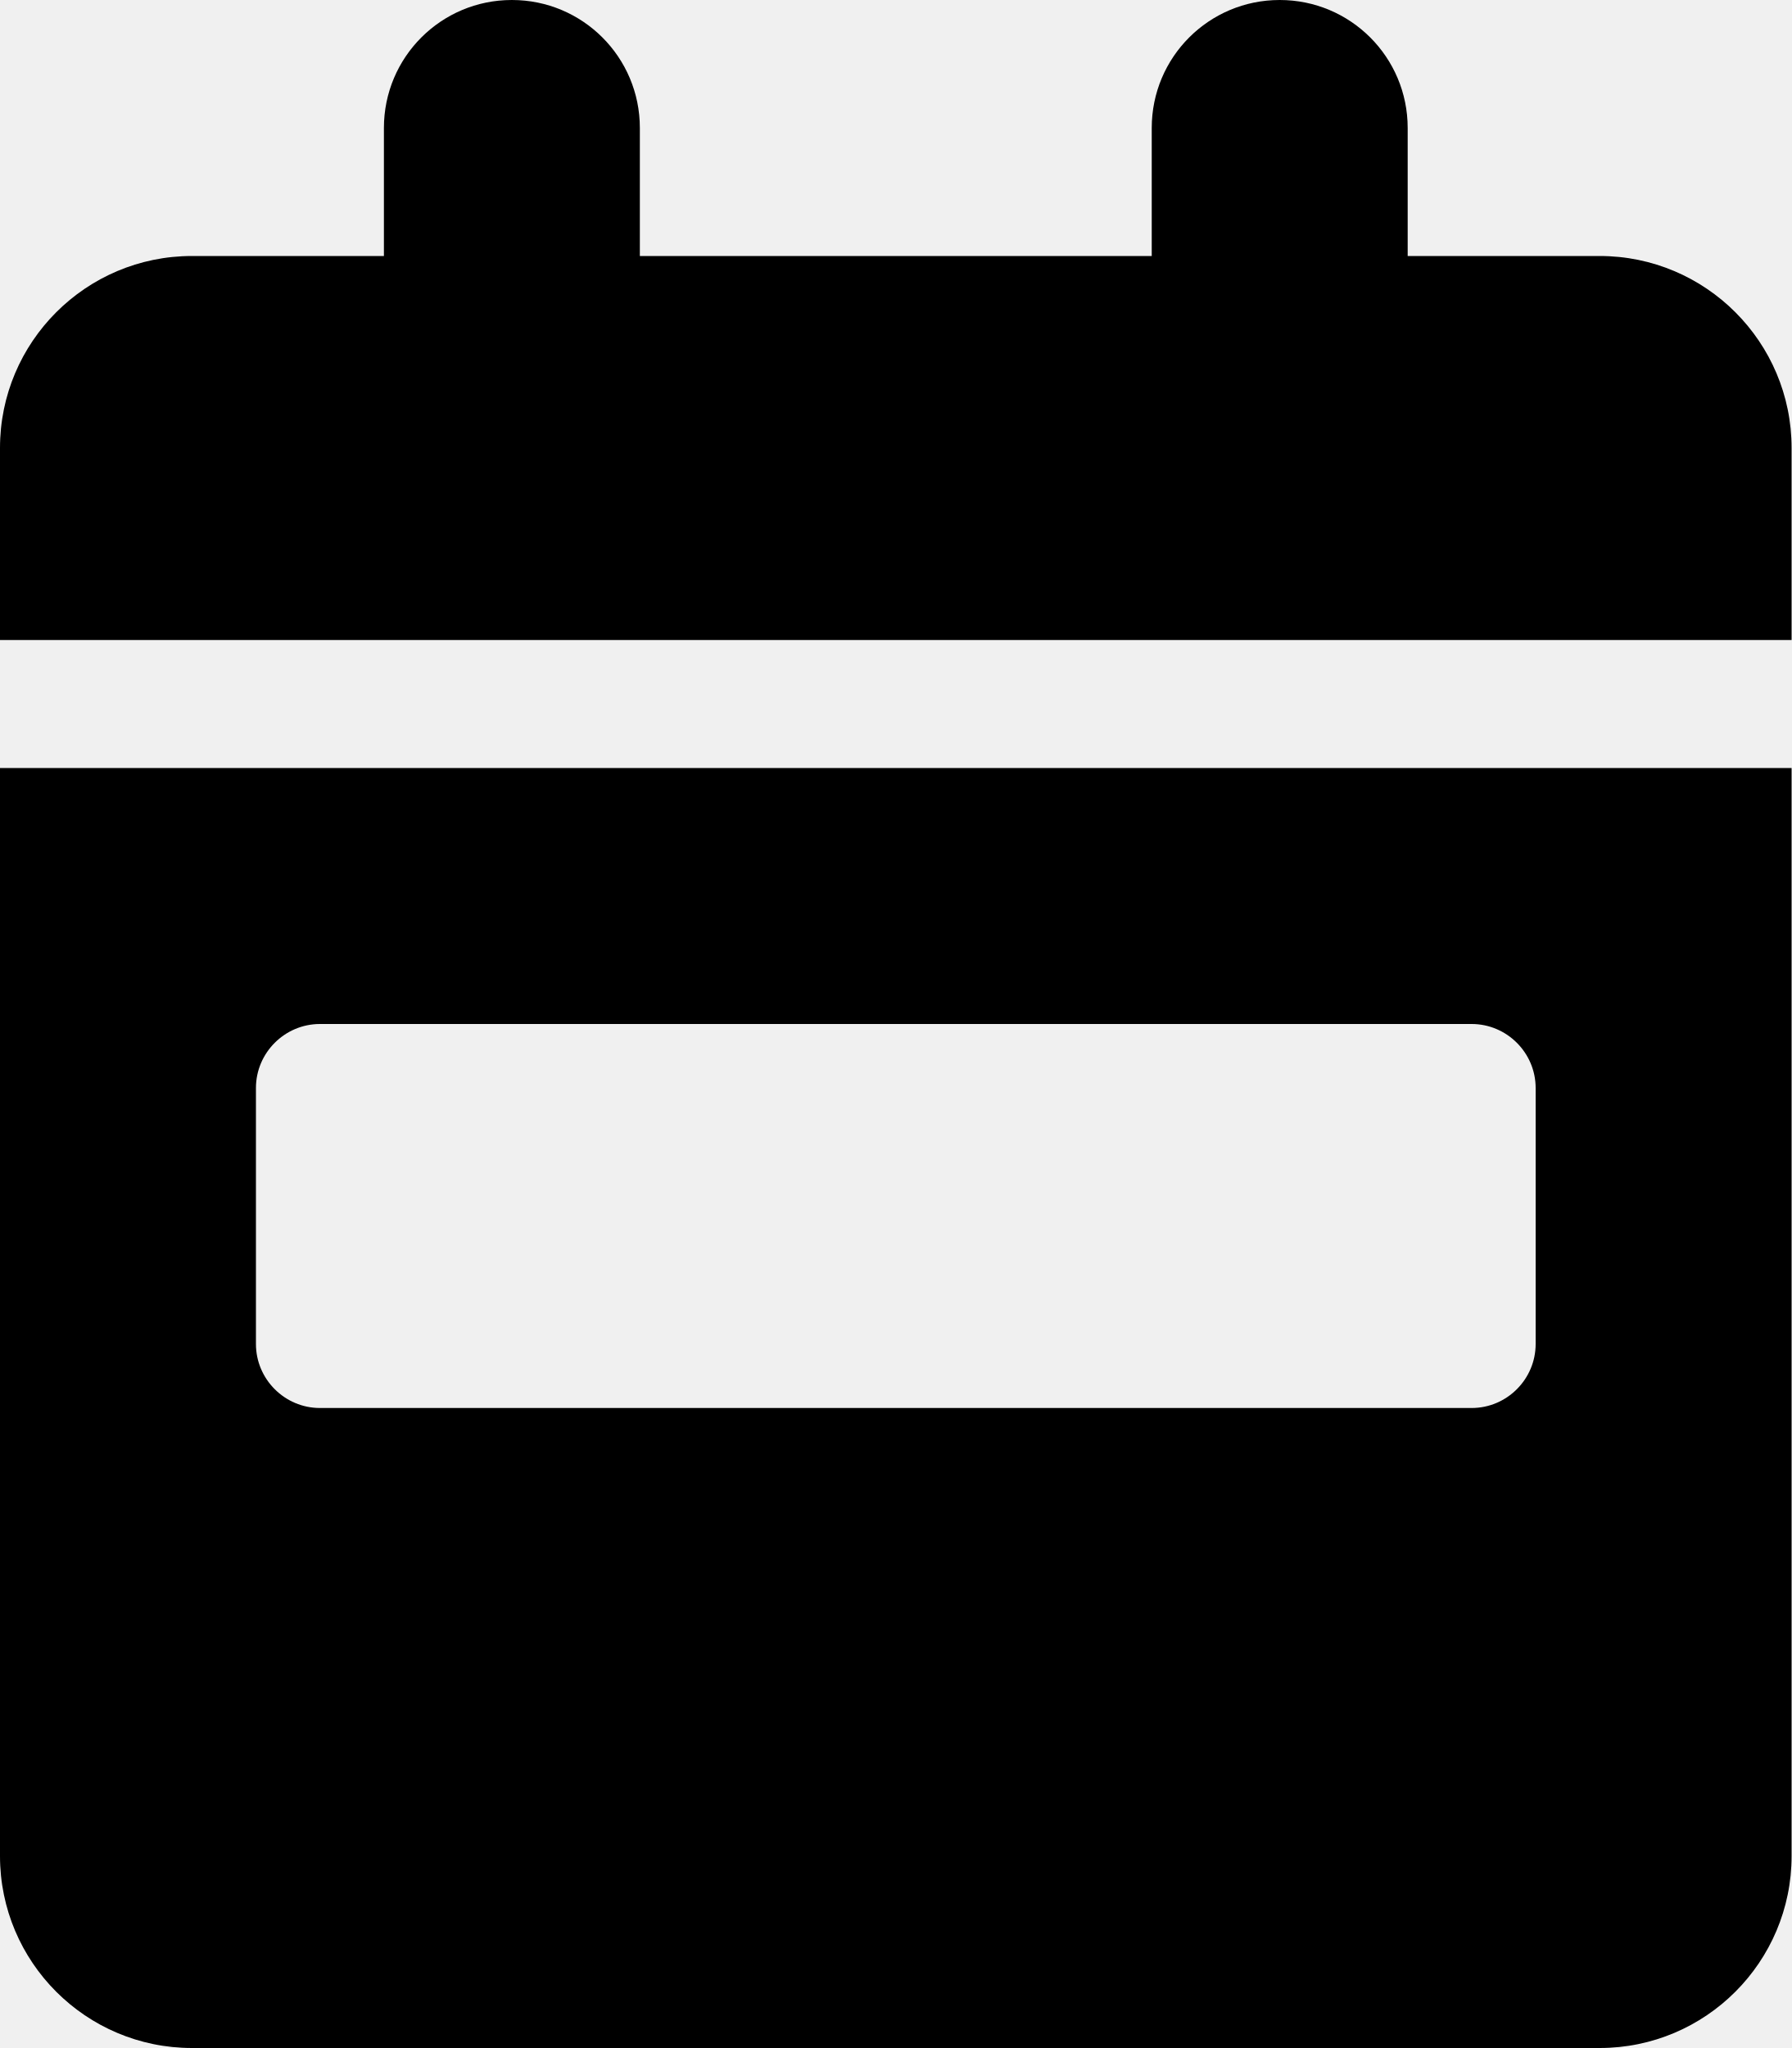
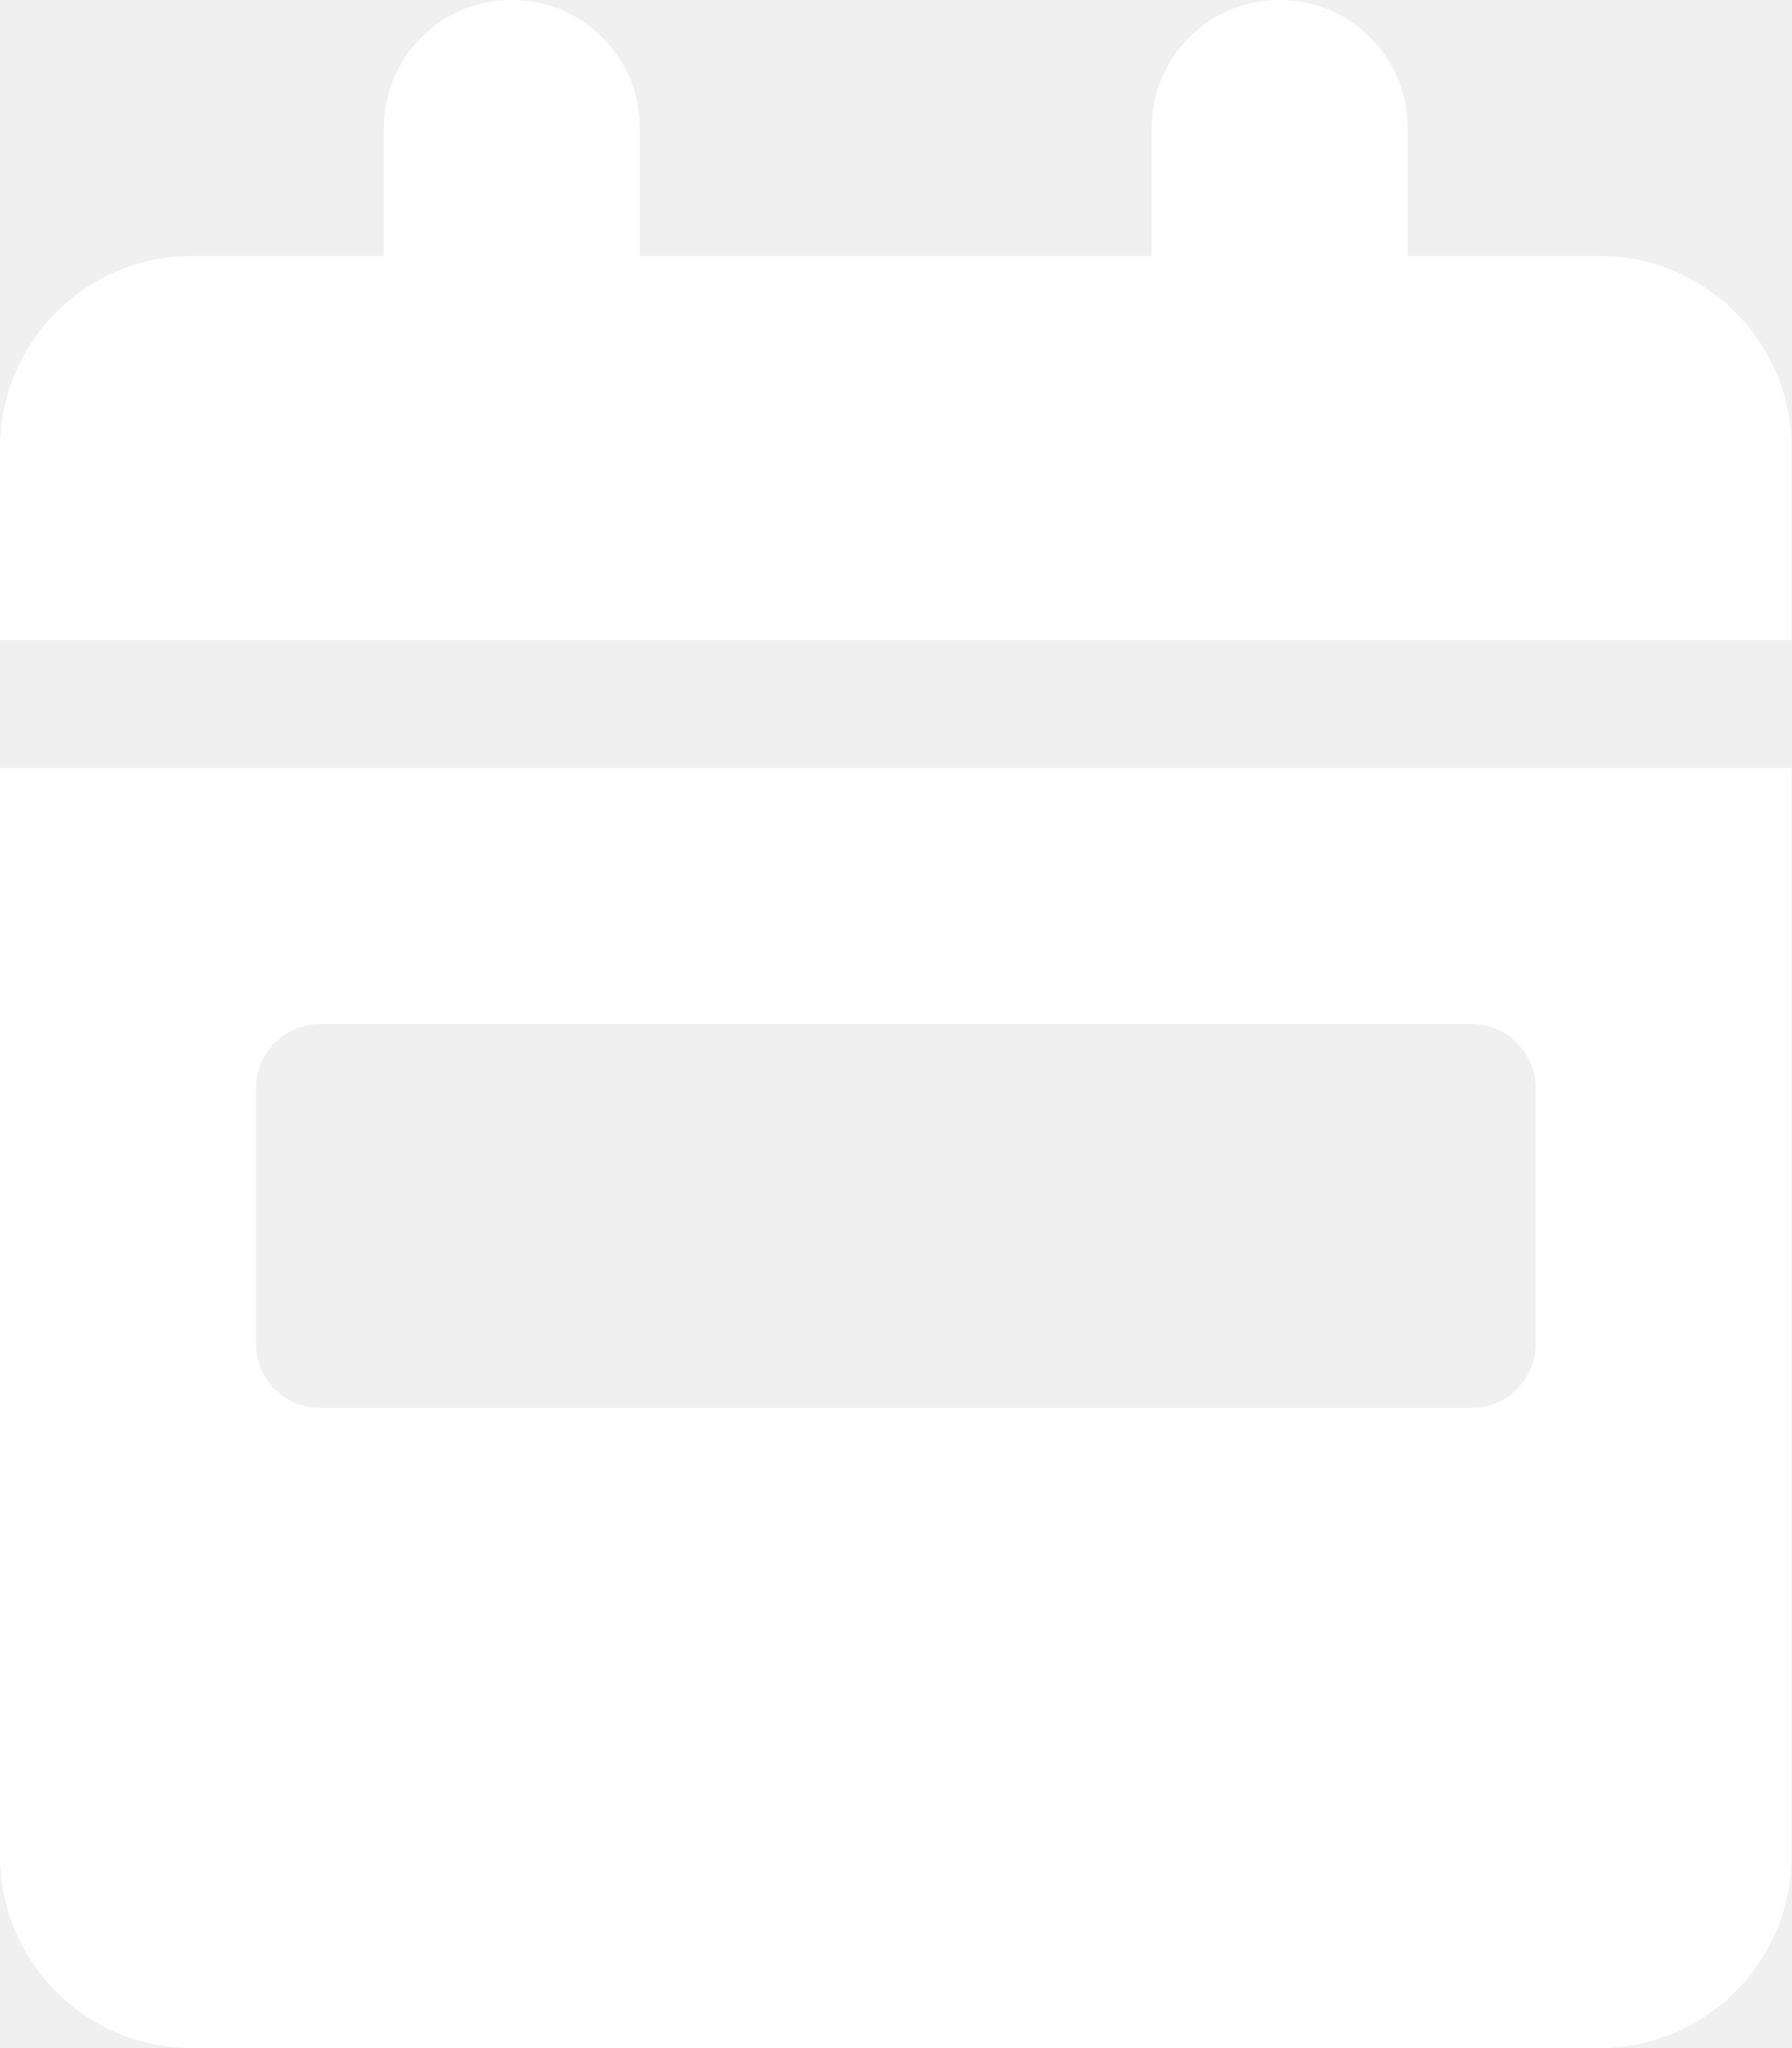
<svg xmlns="http://www.w3.org/2000/svg" viewBox="0 0 448 512">
-   <path d="M128 0c17.7 0 32 14.3 32 32l0 32 128 0 0-32c0-17.7 14.3-32 32-32s32 14.3 32 32l0 32 48 0c26.5 0 48 21.5 48 48l0 48L0 160l0-48C0 85.5 21.5 64 48 64l48 0 0-32c0-17.7 14.3-32 32-32zM0 192l448 0 0 272c0 26.5-21.5 48-48 48L48 512c-26.5 0-48-21.5-48-48L0 192zm80 64c-8.8 0-16 7.2-16 16l0 64c0 8.8 7.2 16 16 16l288 0c8.8 0 16-7.2 16-16l0-64c0-8.8-7.2-16-16-16L80 256z" />
+   <path fill="#fff" d="M128 0c17.7 0 32 14.3 32 32l0 32 128 0 0-32c0-17.7 14.3-32 32-32s32 14.3 32 32l0 32 48 0c26.5 0 48 21.5 48 48l0 48L0 160l0-48C0 85.5 21.5 64 48 64l48 0 0-32c0-17.7 14.3-32 32-32zM0 192l448 0 0 272c0 26.5-21.5 48-48 48L48 512c-26.5 0-48-21.5-48-48L0 192zm80 64c-8.8 0-16 7.2-16 16l0 64c0 8.8 7.2 16 16 16l288 0c8.8 0 16-7.2 16-16l0-64c0-8.8-7.2-16-16-16L80 256z" />
</svg>
